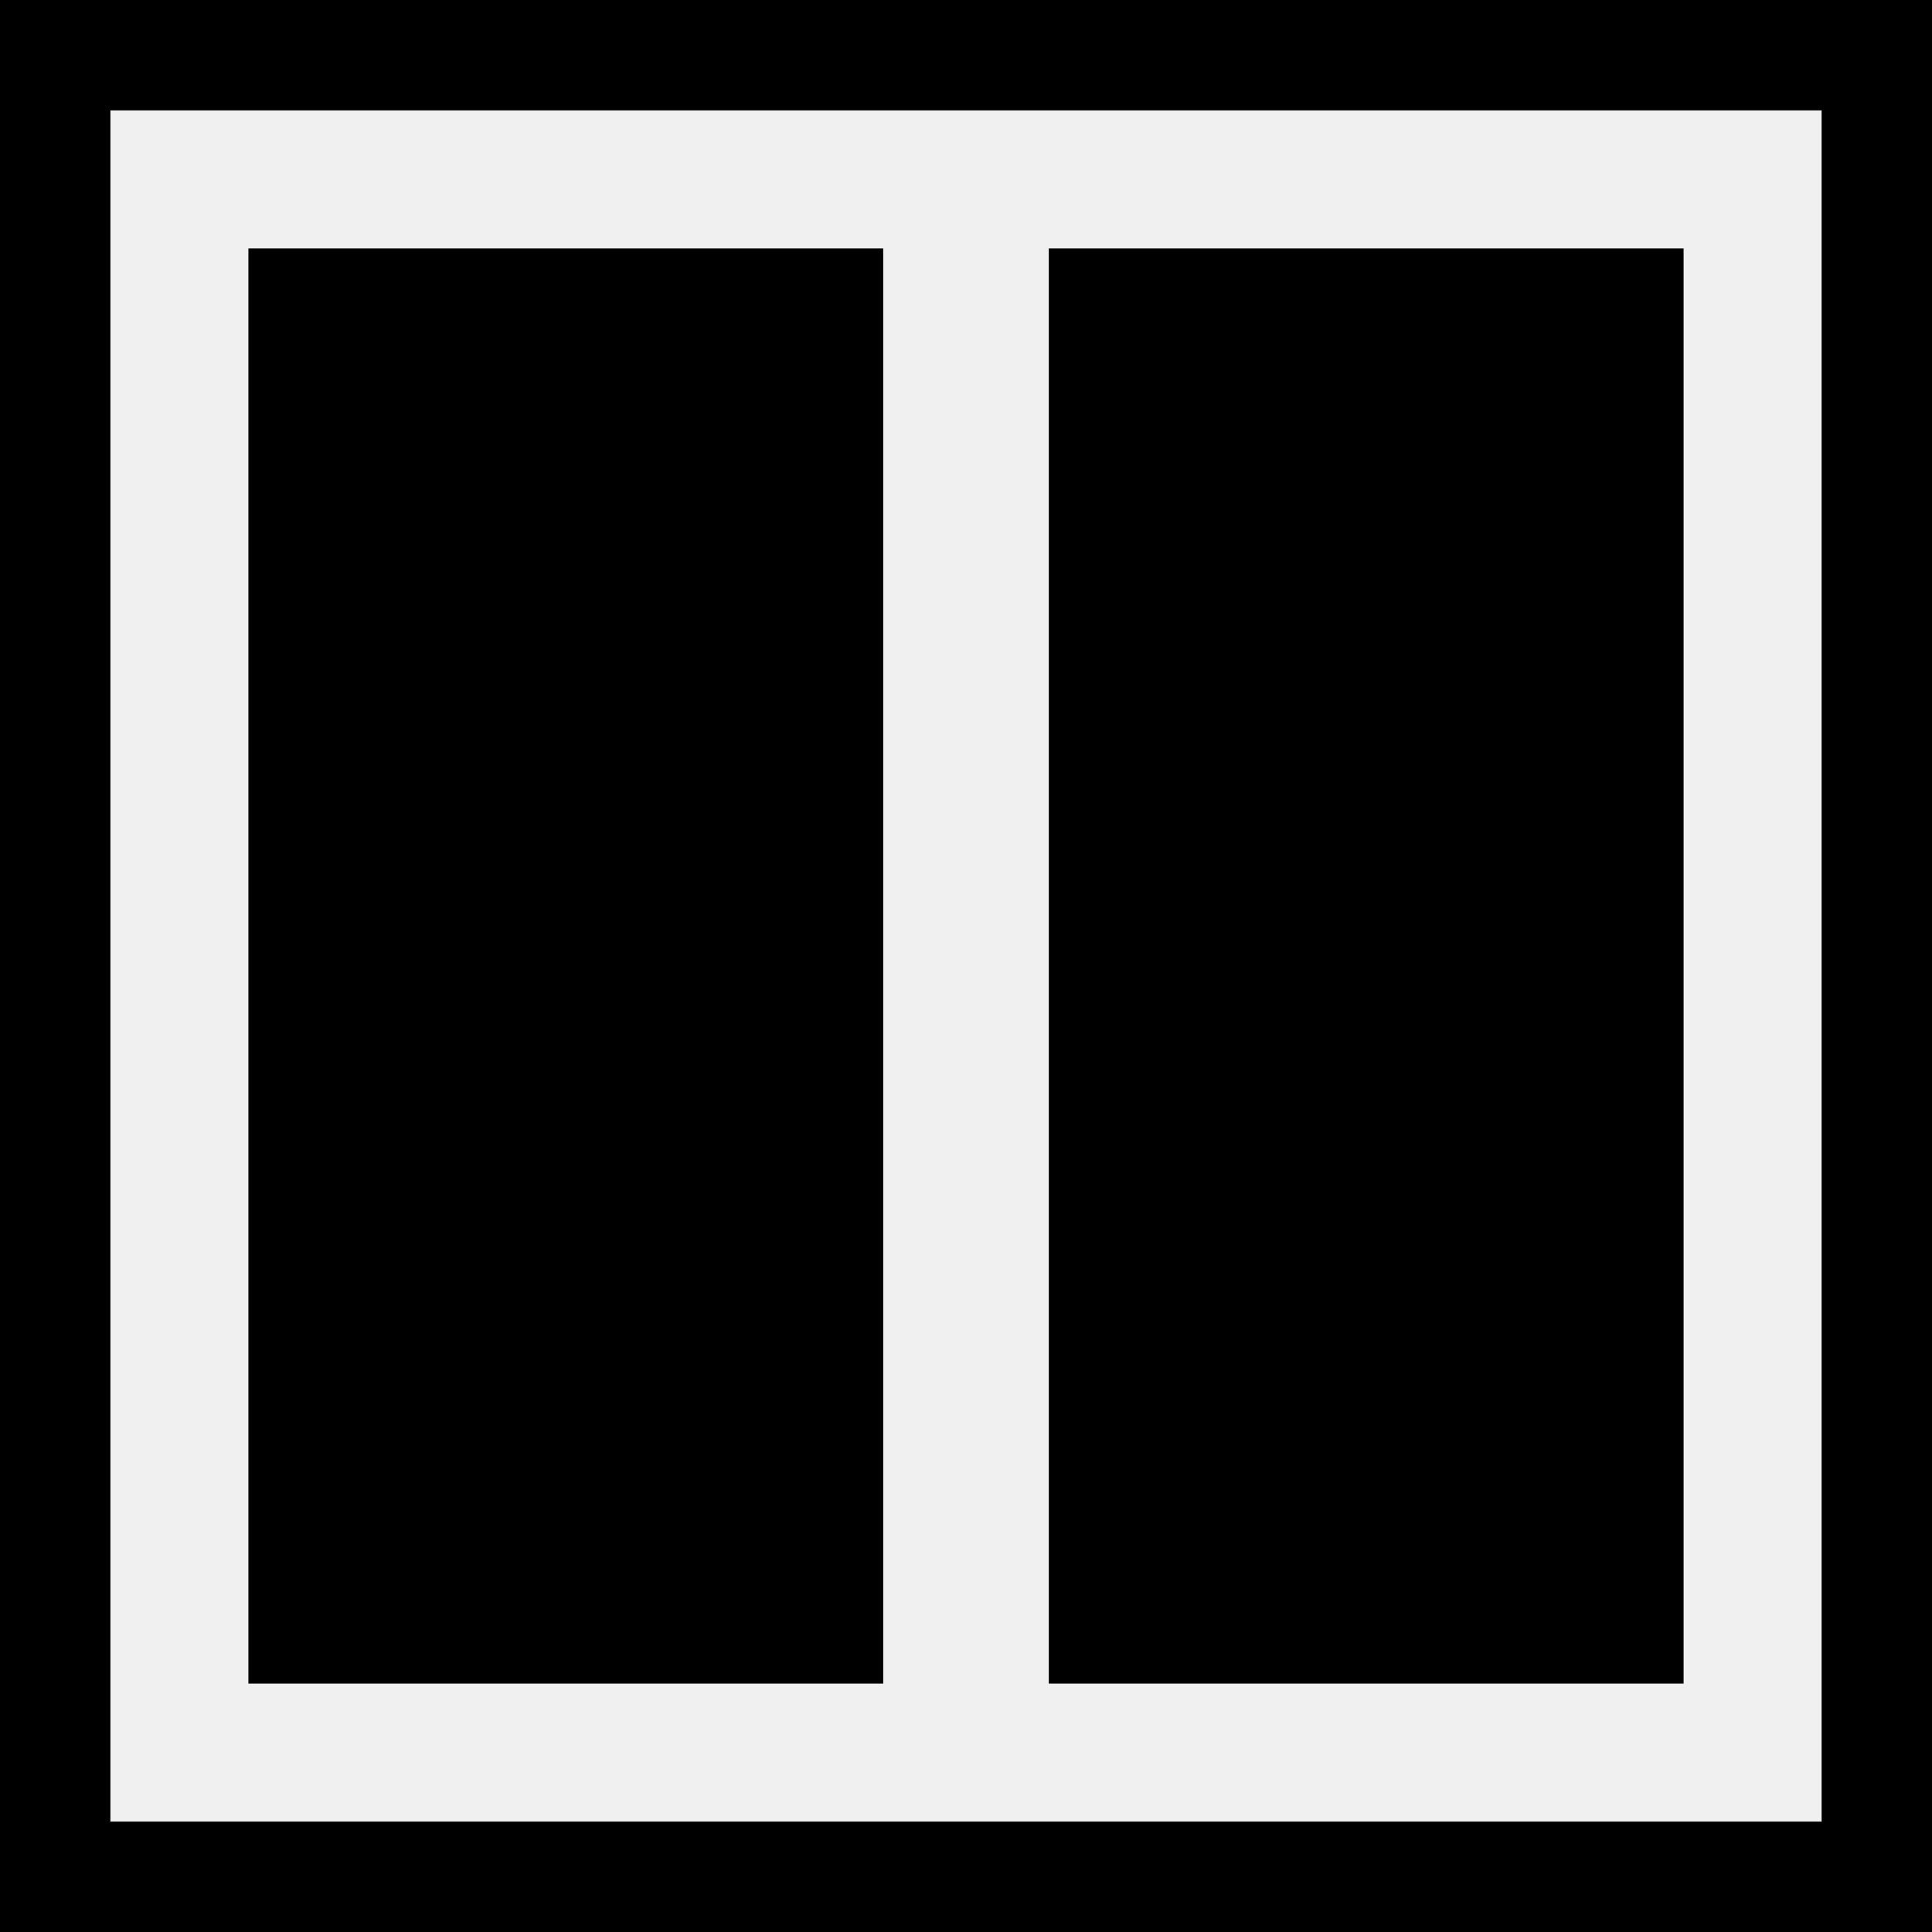
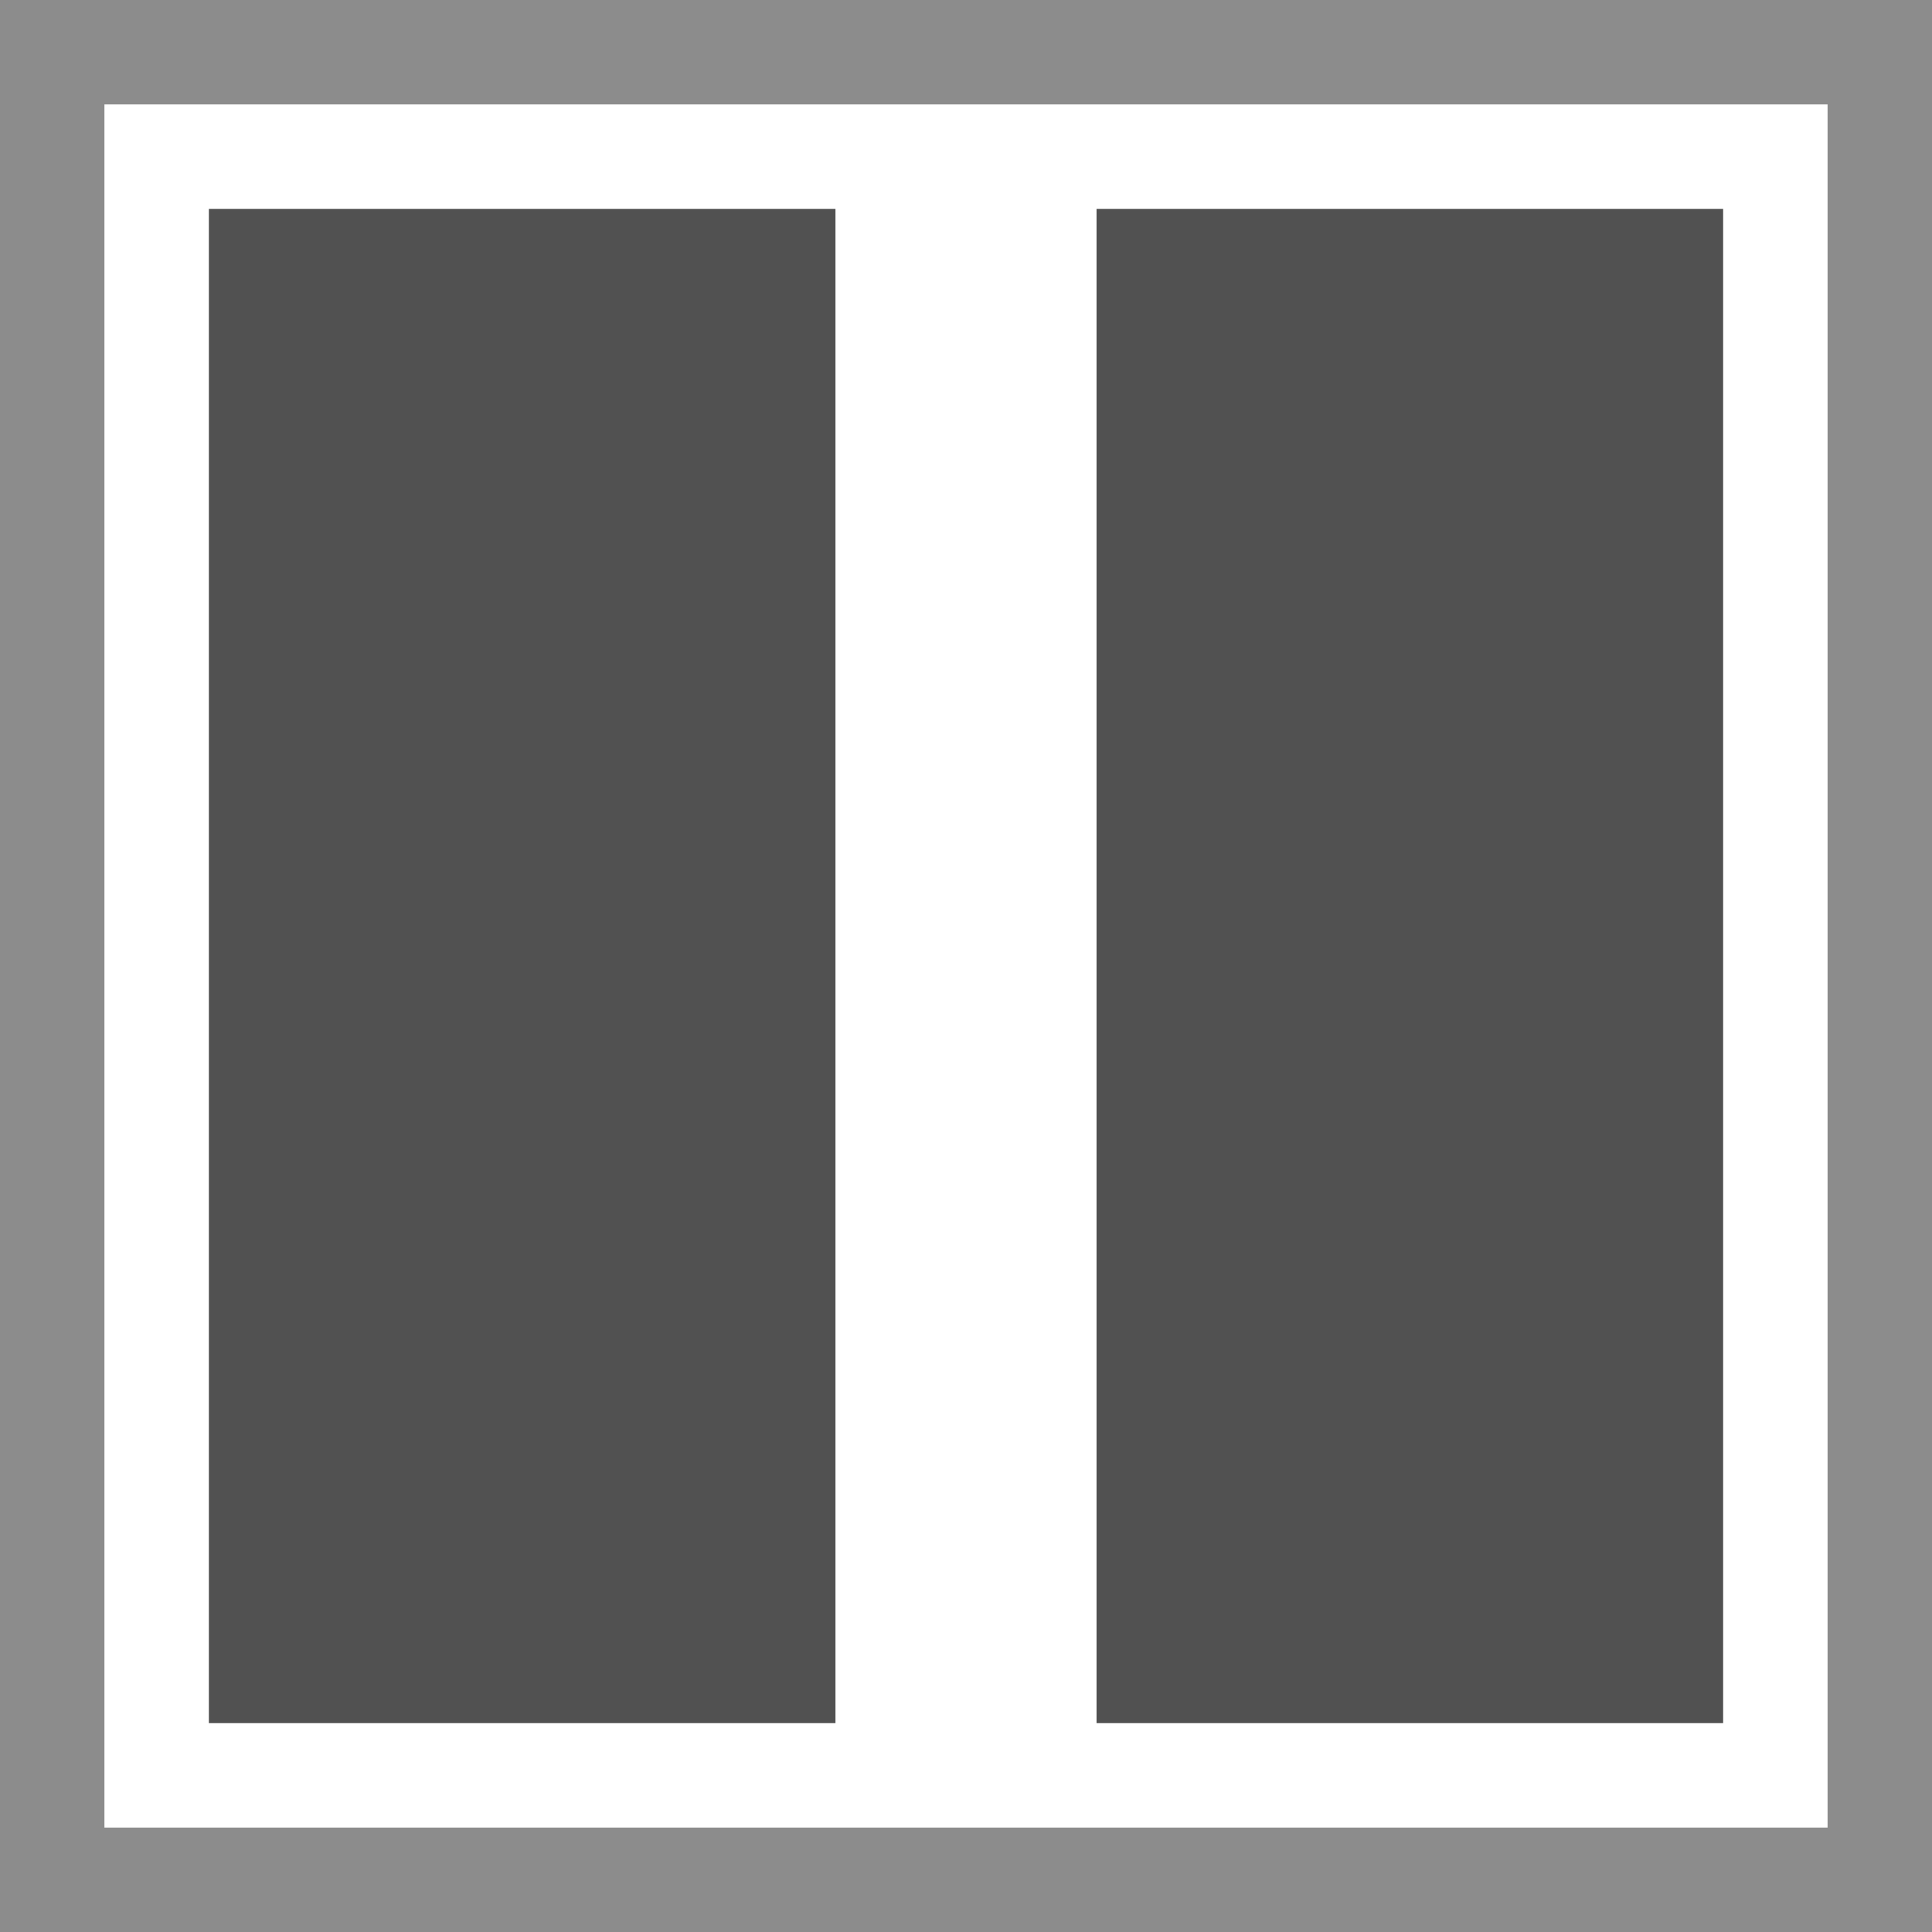
- <svg xmlns="http://www.w3.org/2000/svg" version="1.1" id="Capa_1" x="0px" y="0px" width="35px" height="35px" viewBox="0 0 35 35" style="enable-background:new 0 0 35 35;" xml:space="preserve">
-   <g>
-     <g>
-       <path d="M0,0v35h35V0H0z M33,33H2V2h31V33z" />
-       <rect x="4.5" y="4.5" width="11.5" height="26" />
-       <rect x="19" y="4.5" width="11.5" height="26" />
-     </g>
+ <svg xmlns="http://www.w3.org/2000/svg" width="37px" height="37px" viewBox="0 0 37 37" version="1.1">
+   <g id="Icon-2-cols" stroke="none" stroke-width="1" fill="none" fill-rule="evenodd">
+     <rect id="border" stroke="#8C8C8C" stroke-width="2" fill="#FFFFFF" x="1" y="1" width="35" height="35" />
+     <rect id="Rectangle" fill="#515151" x="4" y="4" width="12" height="29" />
+     <rect id="Rectangle" fill="#515151" x="21" y="4" width="12" height="29" />
  </g>
-   <g>
- </g>
-   <g>
- </g>
-   <g>
- </g>
-   <g>
- </g>
-   <g>
- </g>
-   <g>
- </g>
-   <g>
- </g>
-   <g>
- </g>
-   <g>
- </g>
-   <g>
- </g>
-   <g>
- </g>
-   <g>
- </g>
-   <g>
- </g>
-   <g>
- </g>
-   <g>
- </g>
</svg>
